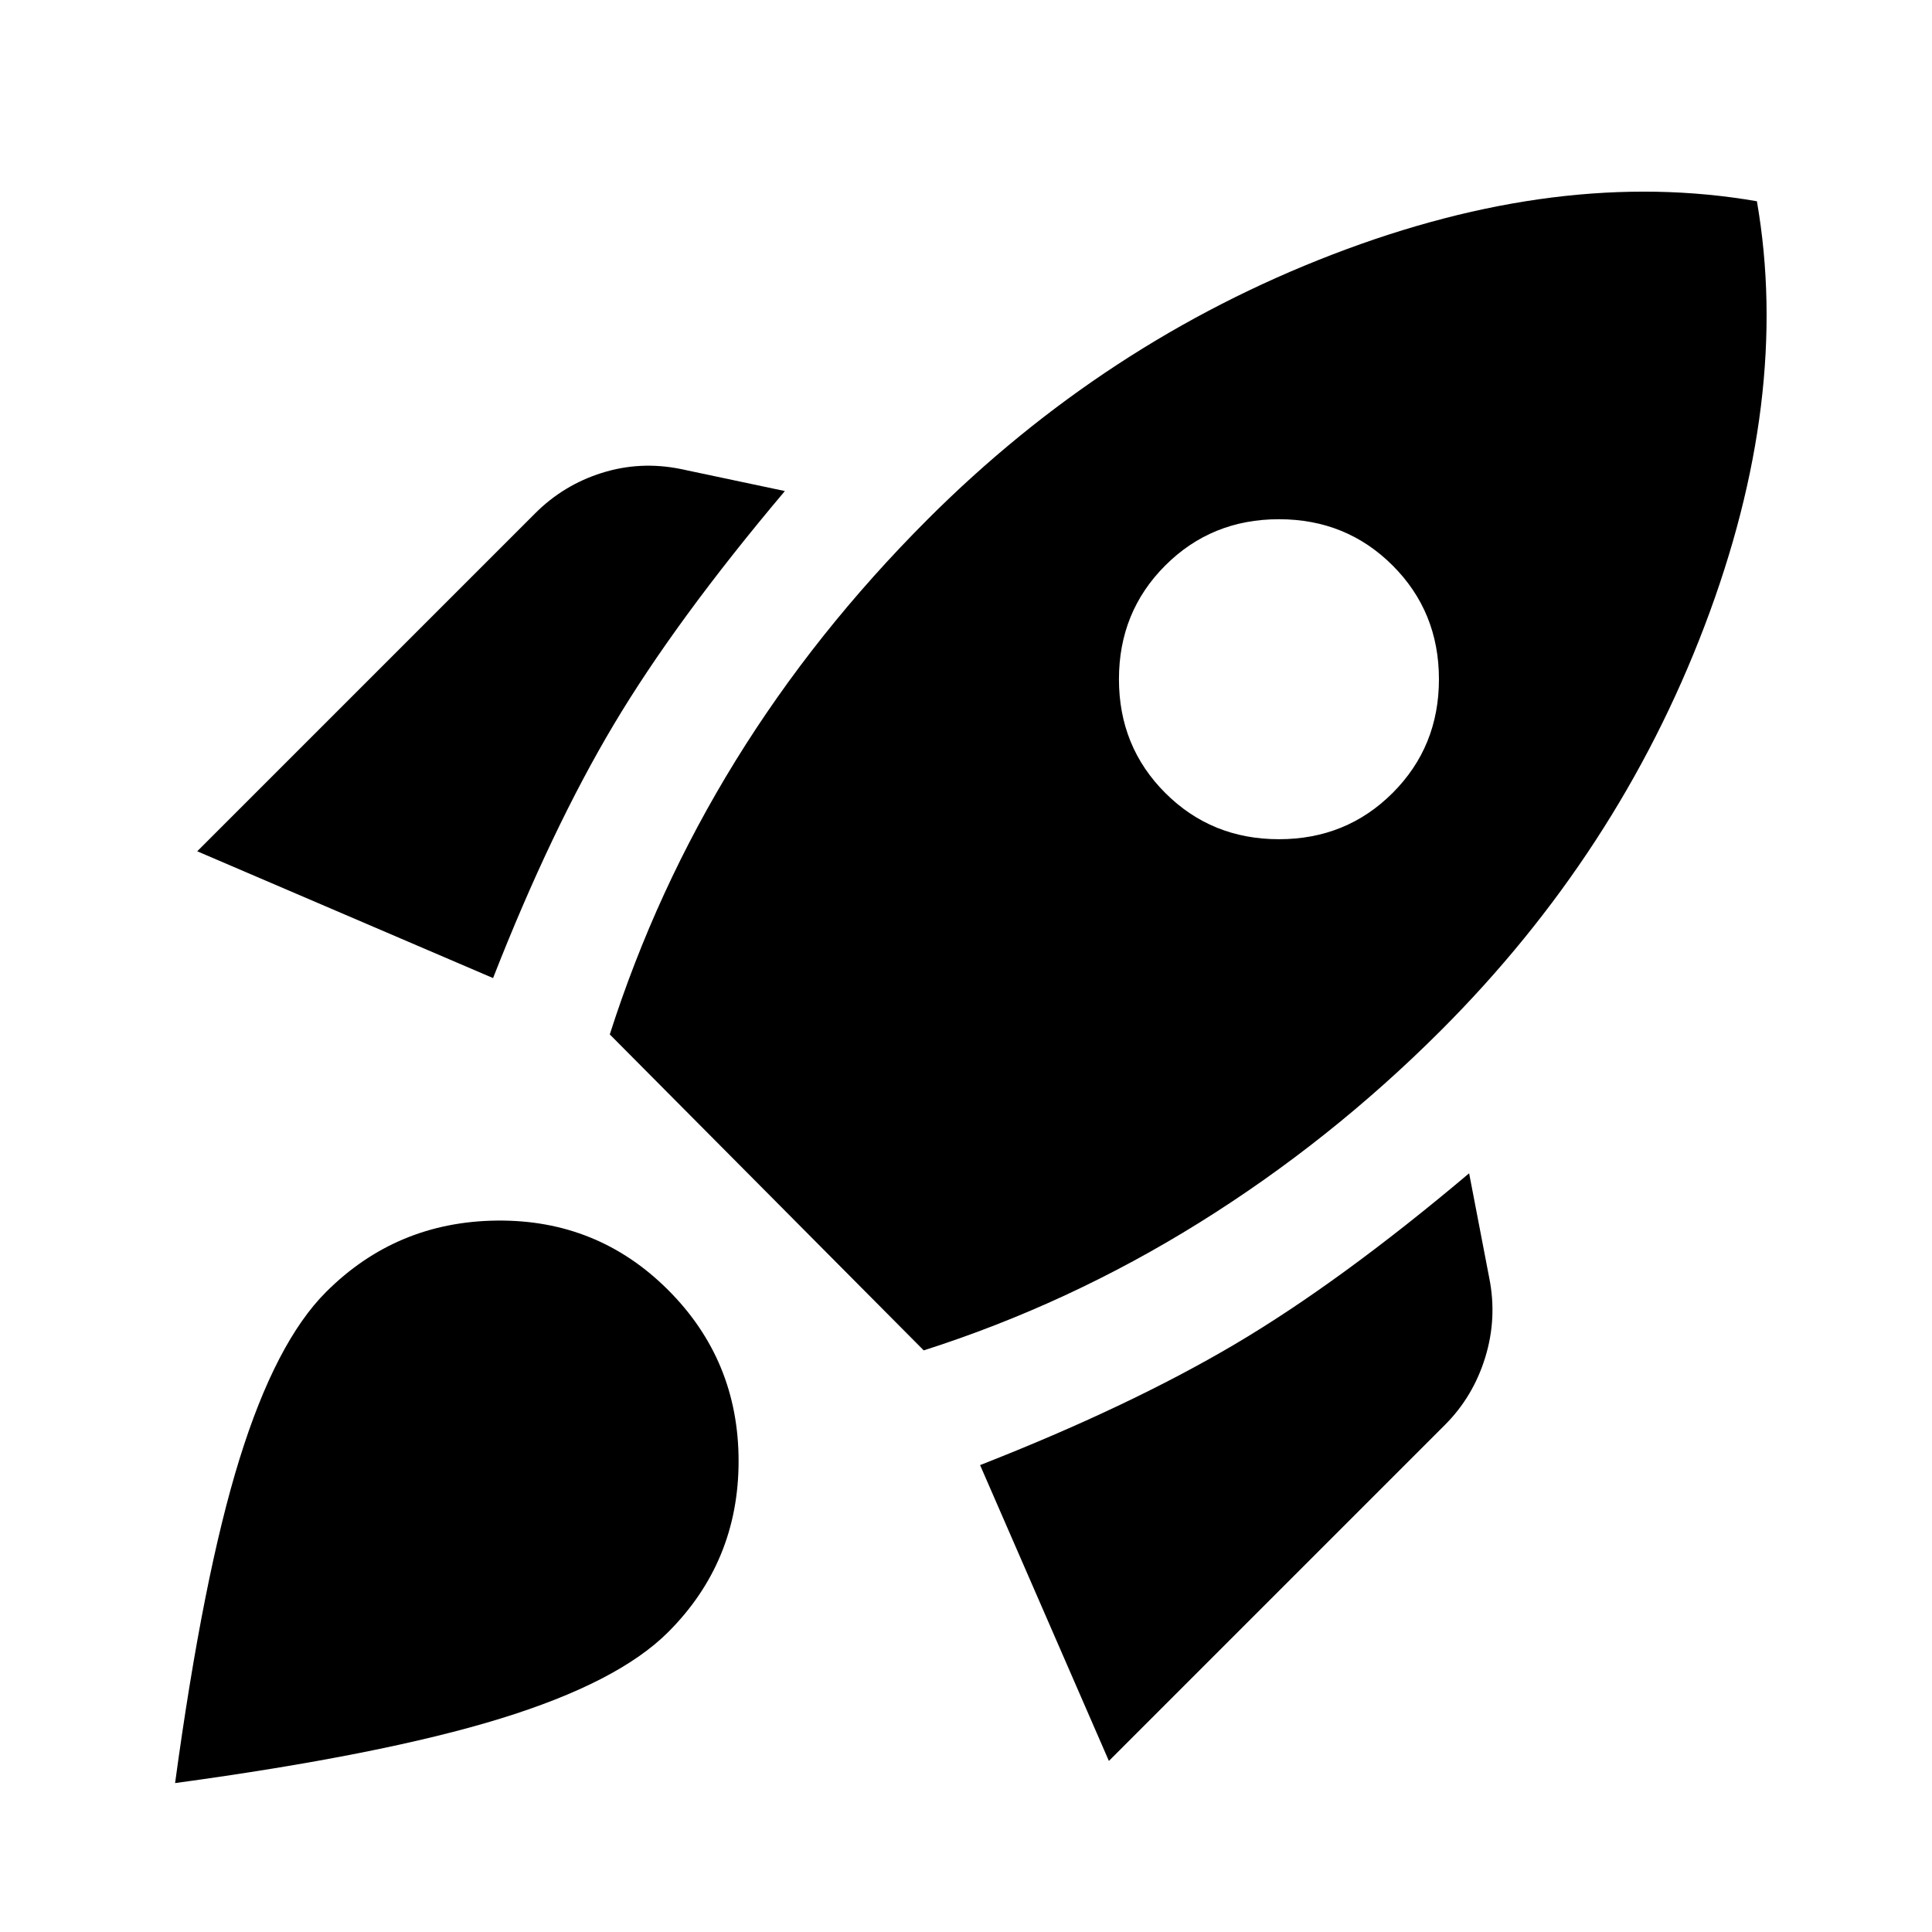
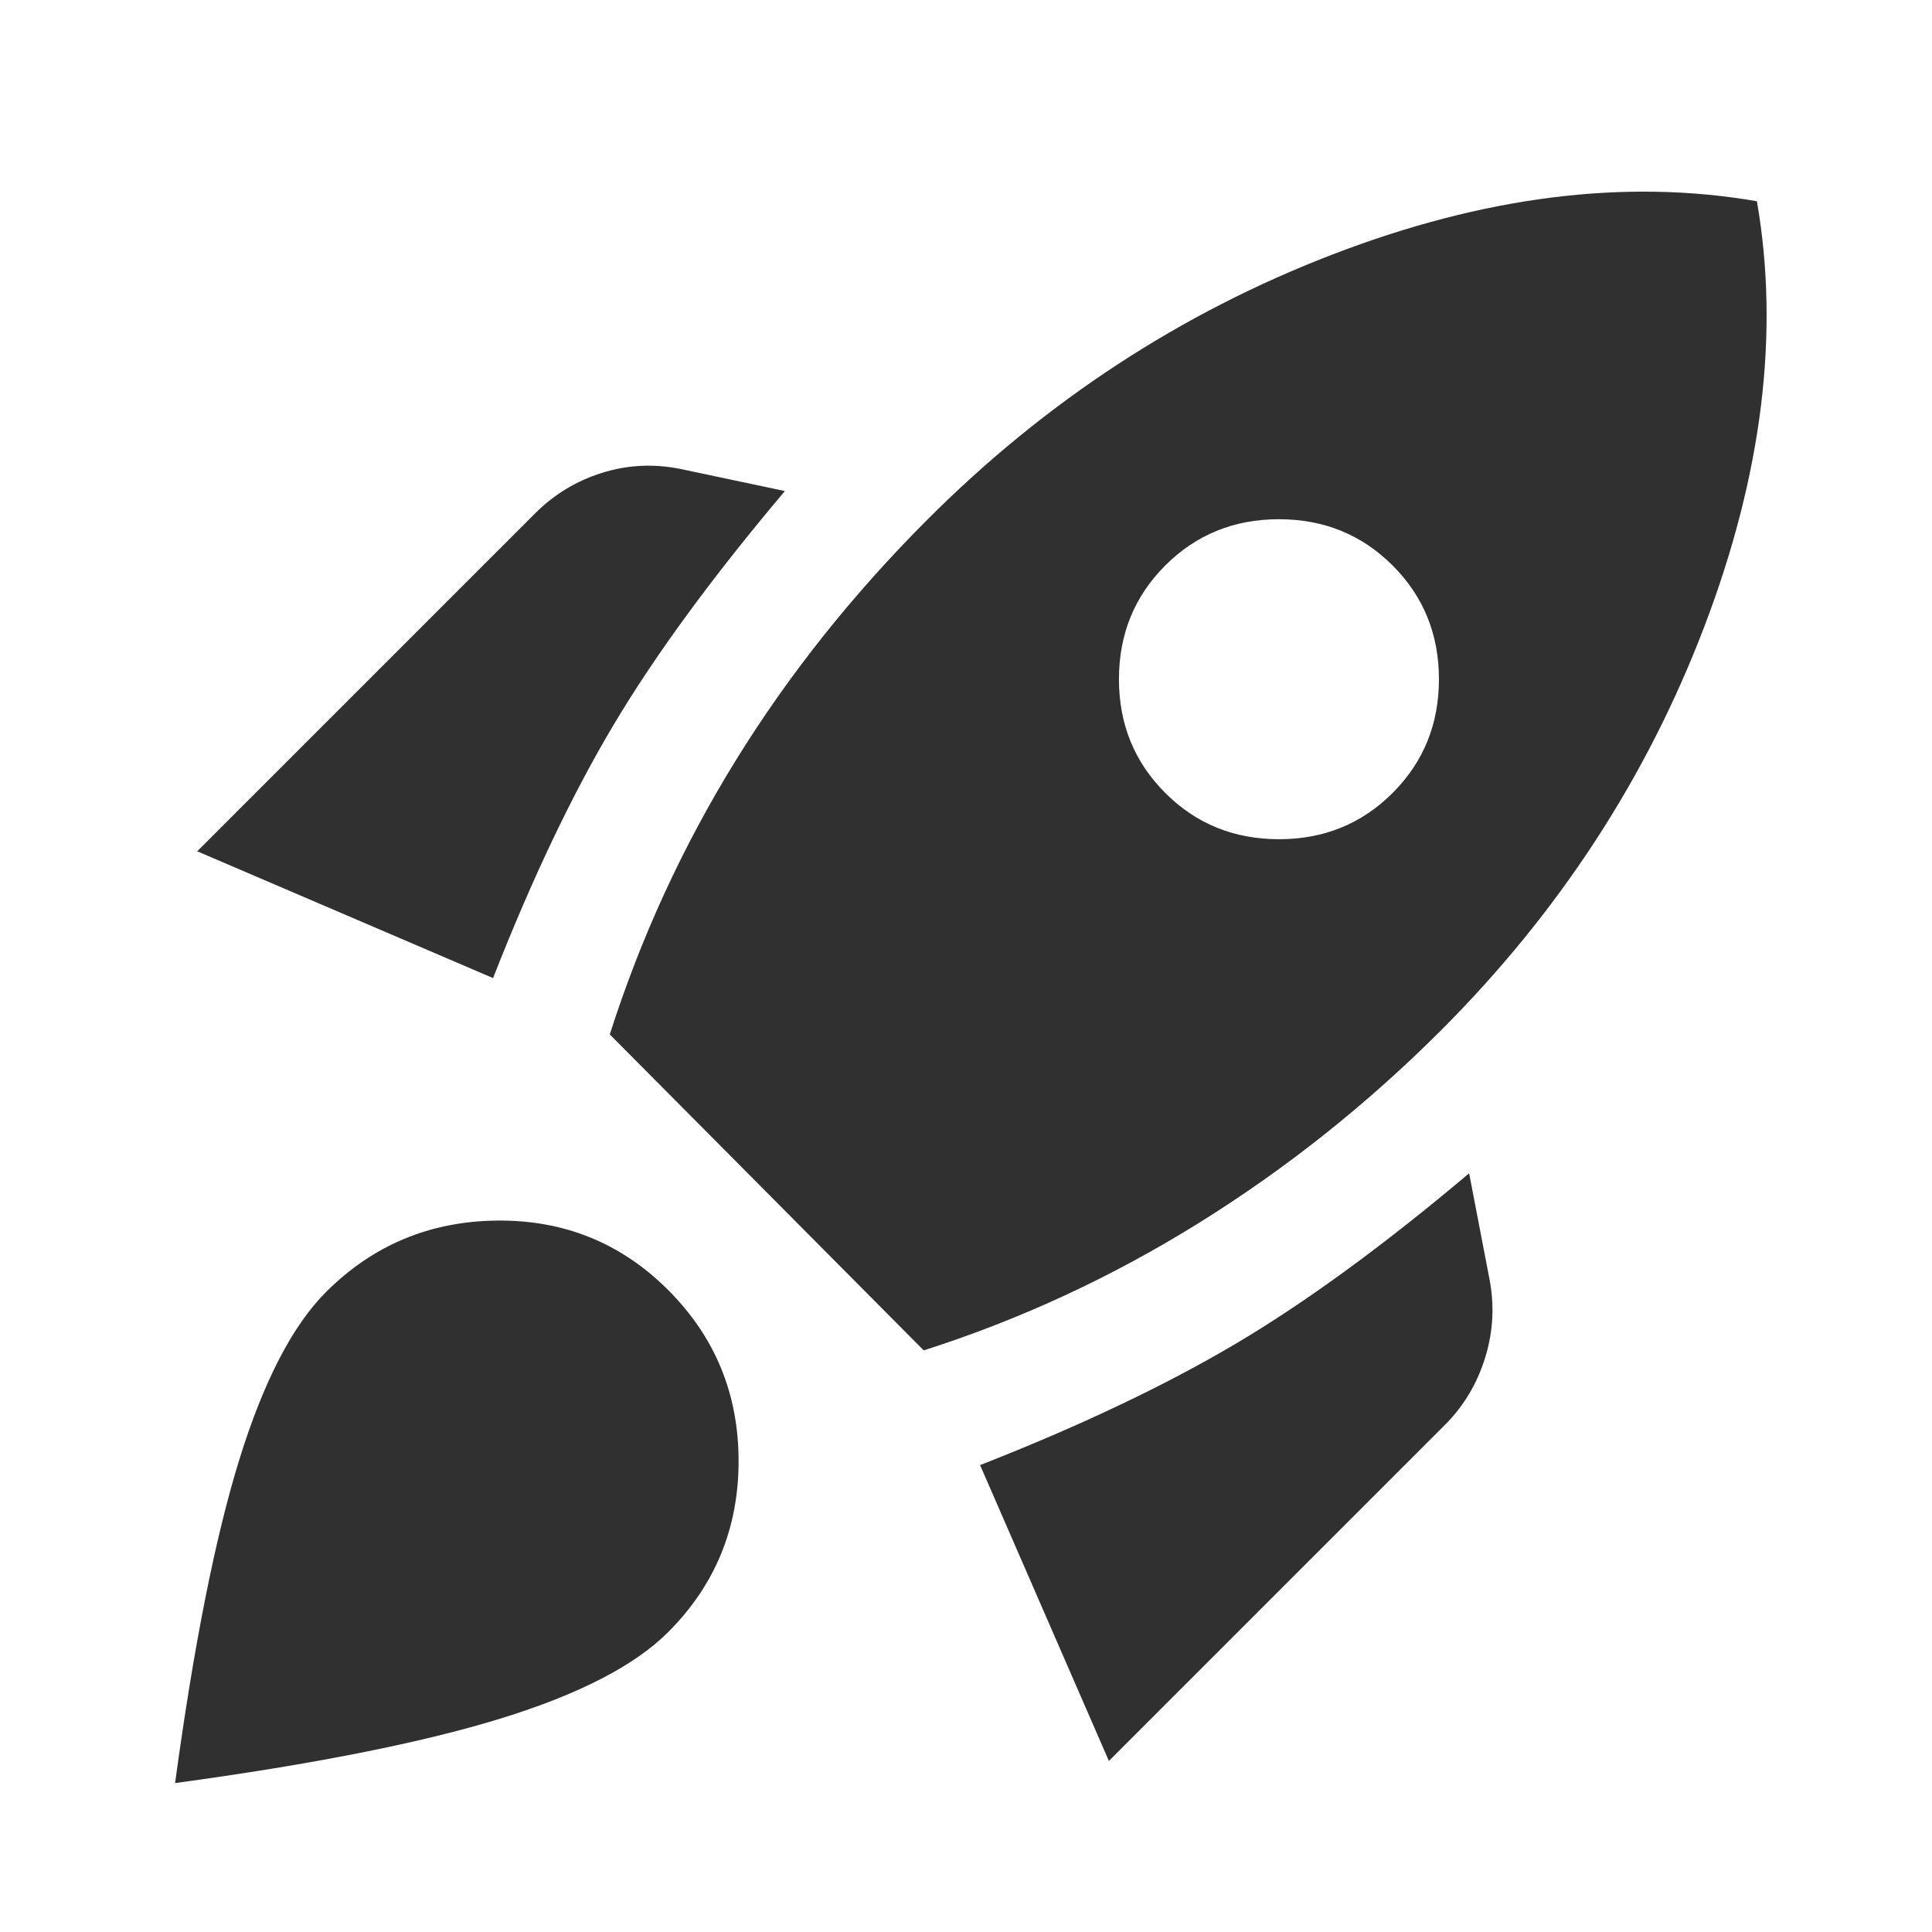
- <svg xmlns="http://www.w3.org/2000/svg" height="24px" viewBox="0 -960 960 960" width="24px" fill="##2b3030e5;">
+ <svg xmlns="http://www.w3.org/2000/svg" height="24px" viewBox="0 -960 960 960" width="24px" fill="#313030">
  <path d="m98-537 168-168q14-14 33-20t39-2l52 11q-54 64-85 116t-60 126L98-537Zm205 91q23-72 62.5-136T461-702q88-88 201-131.5T873-860q17 98-26 211T716-448q-55 55-120 95.5T459-289L303-446Zm332.5-97q33.5 0 56.5-23t23-56.5q0-33.5-23-56.5t-56.5-23q-33.5 0-56.5 23t-23 56.5q0 33.5 23 56.5t56.5 23ZM551-85l-64-147q74-29 126.5-60T730-377l10 52q4 20-2 39.5T718-252L551-85ZM162-318q35-35 85-35.5t85 34.5q35 35 35 85t-35 85q-25 25-83.5 43T87-74q14-103 32-161t43-83Z" />
</svg>
